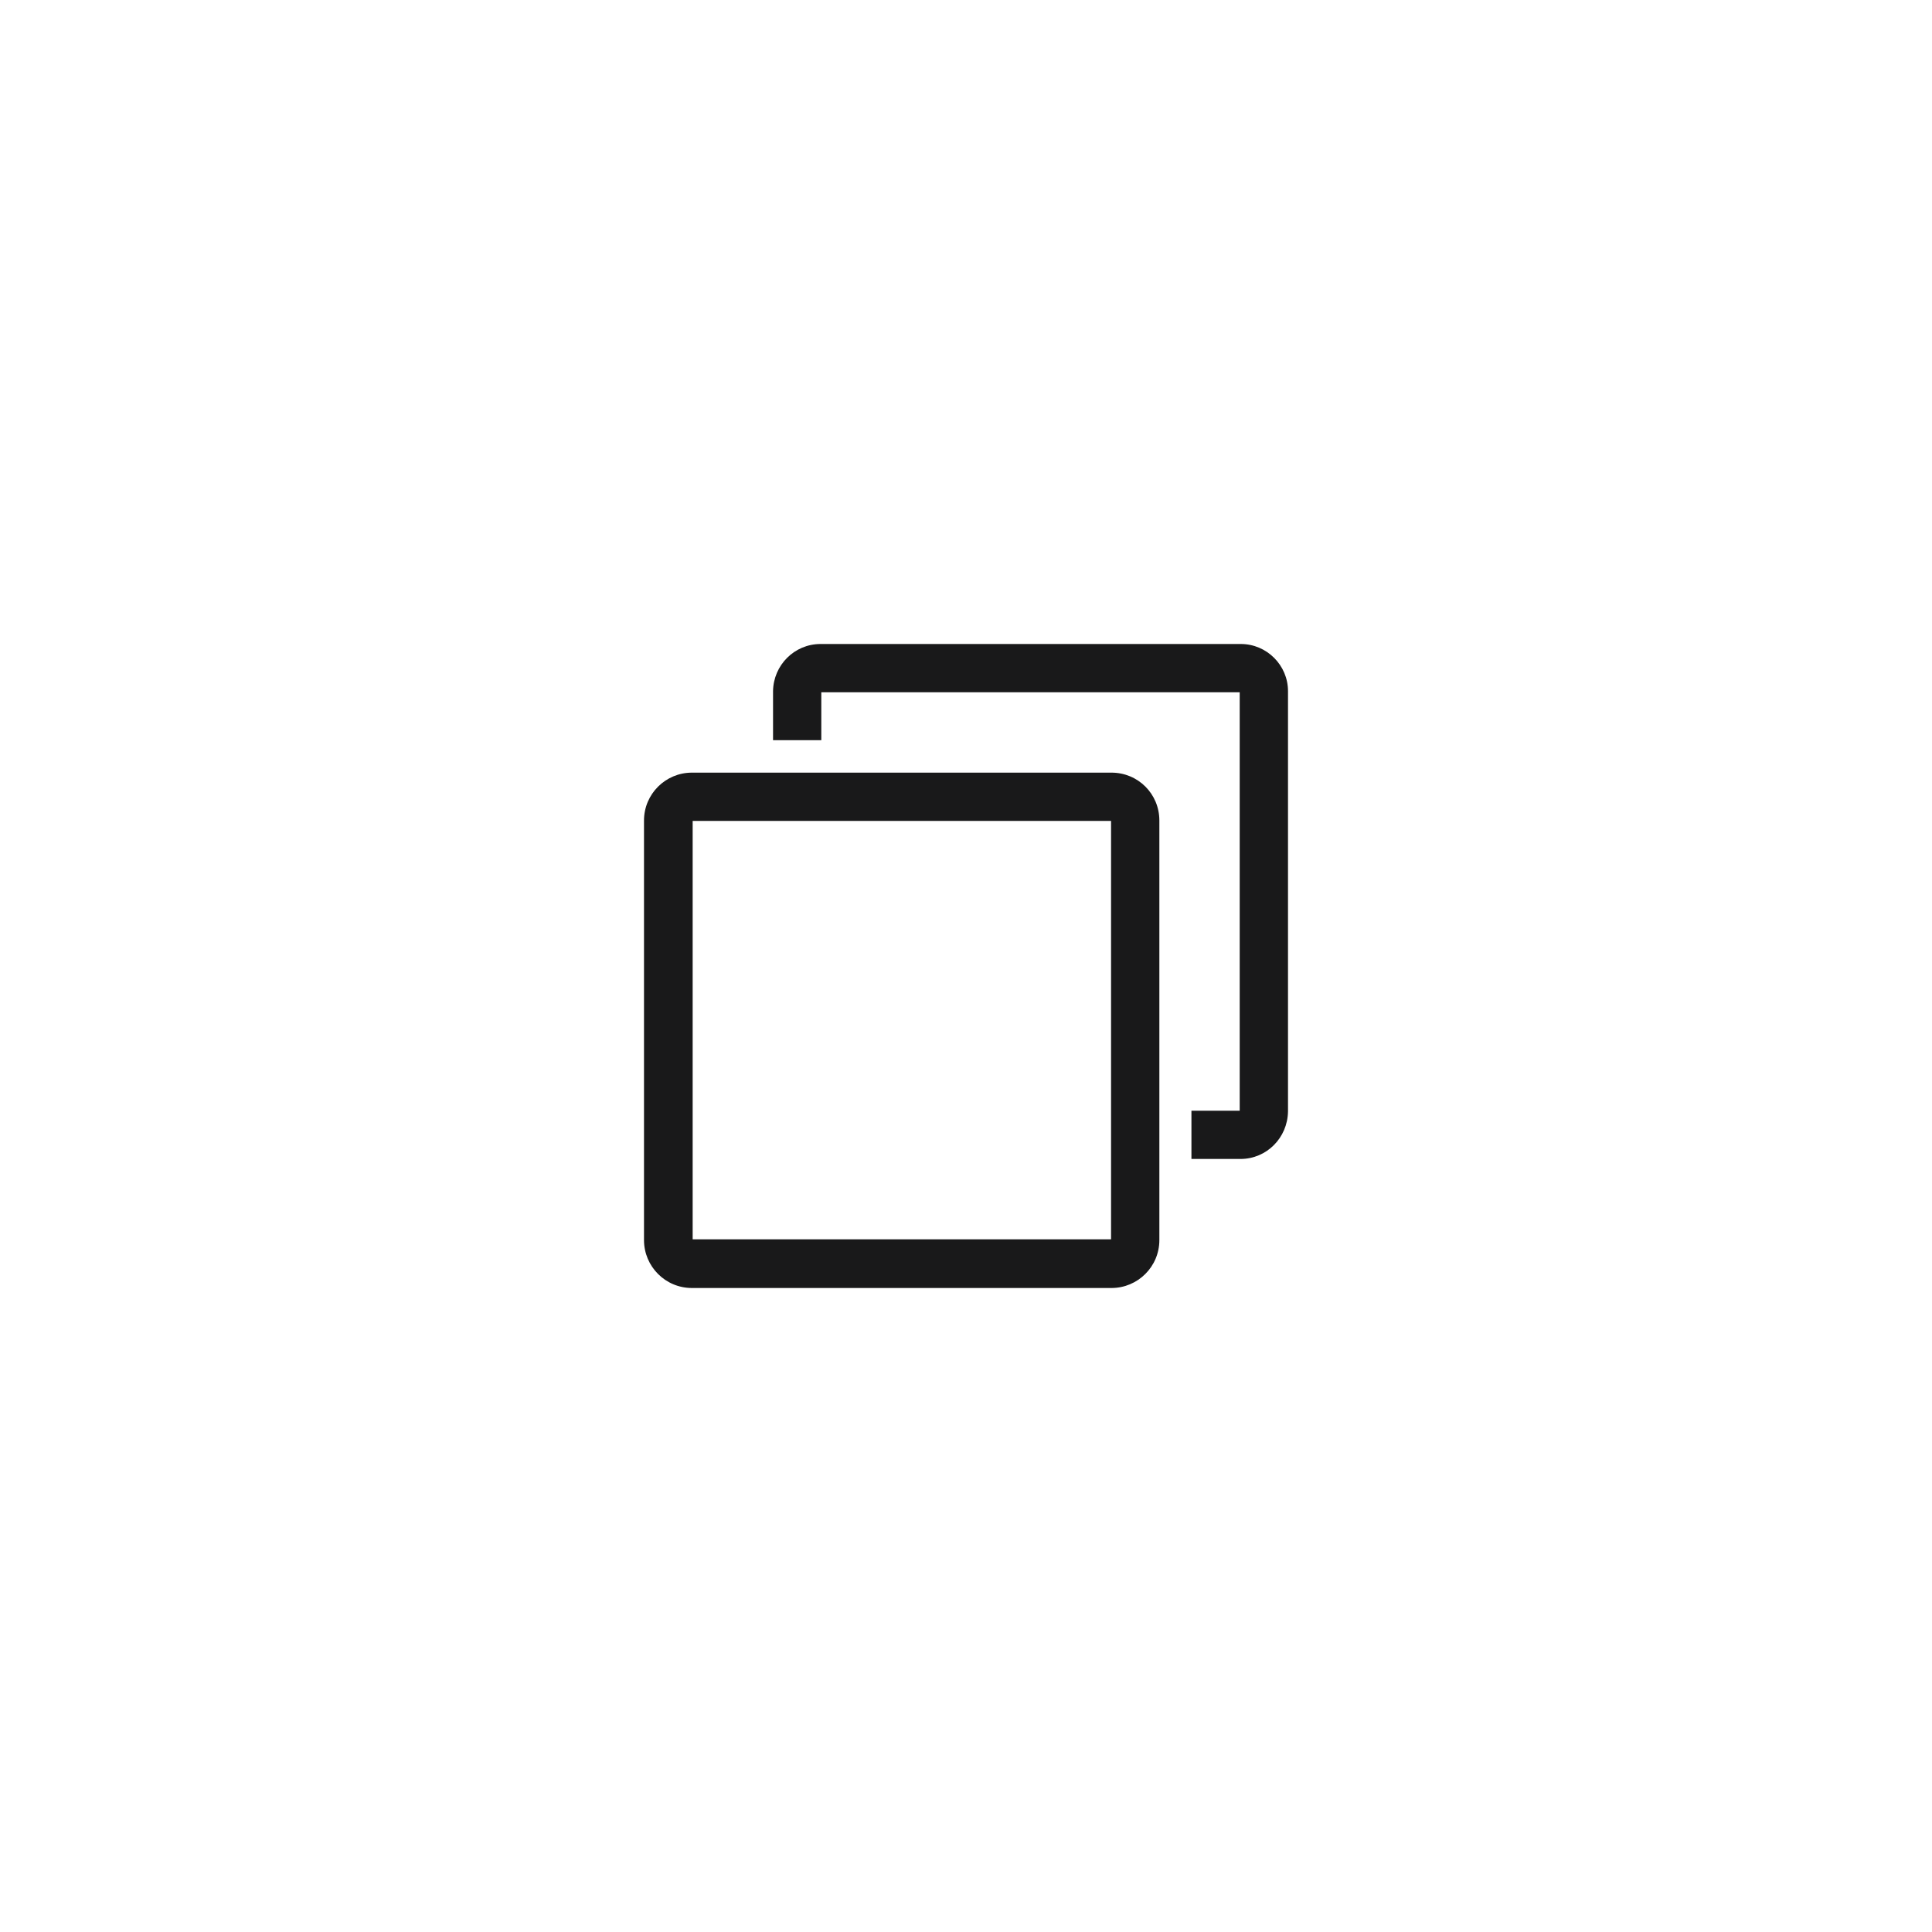
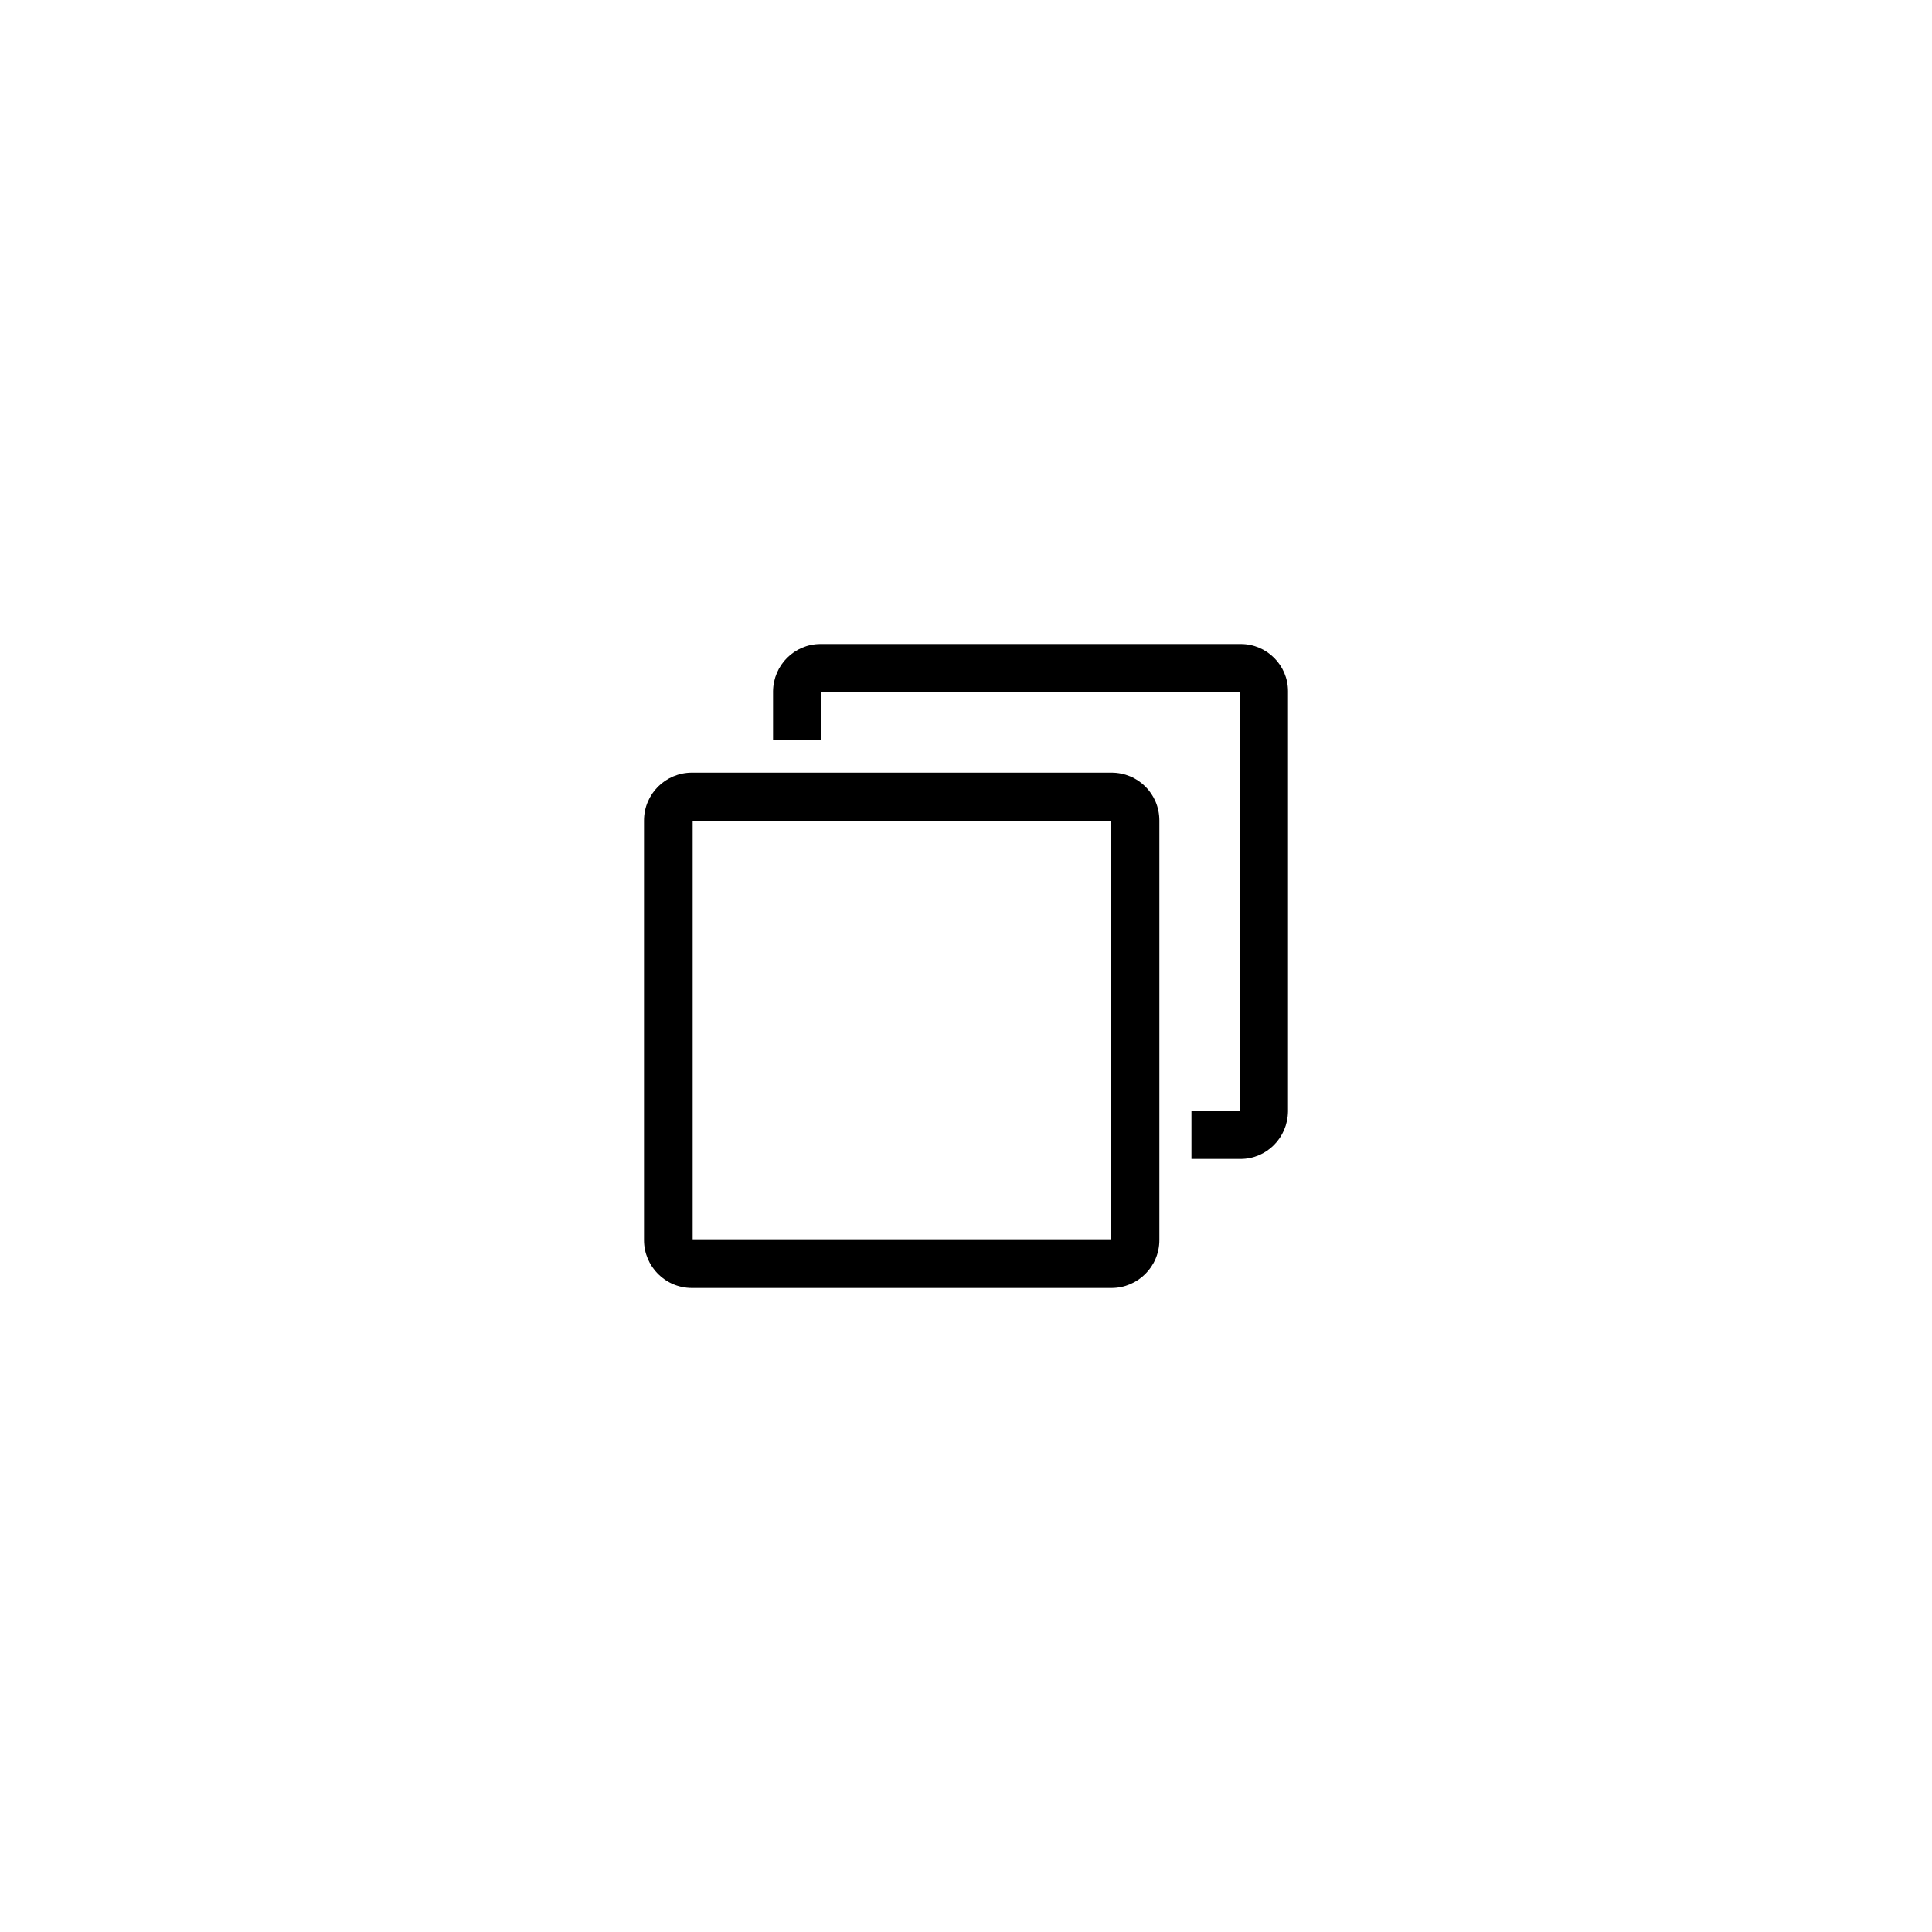
- <svg xmlns="http://www.w3.org/2000/svg" width="48" height="48" viewBox="0 0 48 48" fill="none">
-   <path d="M27.604 20.396V30.791H17.209V20.396H27.604ZM27.614 19.196H17.19C16.538 19.196 16 19.724 16 20.386V30.81C16 31.462 16.528 32 17.19 32H27.614C28.266 32 28.804 31.472 28.804 30.81V20.386C28.804 19.724 28.276 19.196 27.614 19.196ZM30.829 16H20.386C19.734 16 19.215 16.528 19.206 17.171V18.39H20.405V17.2H30.8V27.595H29.601V28.794H30.819C31.472 28.794 31.99 28.266 32 27.614V17.171C32 16.528 31.472 16 30.829 16Z" fill="#19191A" />
+ <svg xmlns="http://www.w3.org/2000/svg" viewBox="0 0 48 48" fill="none" stroke-width="1.5">
+   <path d="M27.604 20.396V30.791H17.209V20.396H27.604ZM27.614 19.196H17.19C16.538 19.196 16 19.724 16 20.386V30.81C16 31.462 16.528 32 17.19 32H27.614C28.266 32 28.804 31.472 28.804 30.81V20.386C28.804 19.724 28.276 19.196 27.614 19.196ZM30.829 16H20.386C19.734 16 19.215 16.528 19.206 17.171V18.39H20.405V17.2H30.8V27.595H29.601V28.794H30.819C31.472 28.794 31.99 28.266 32 27.614V17.171C32 16.528 31.472 16 30.829 16Z" fill="currentColor" />
</svg>
